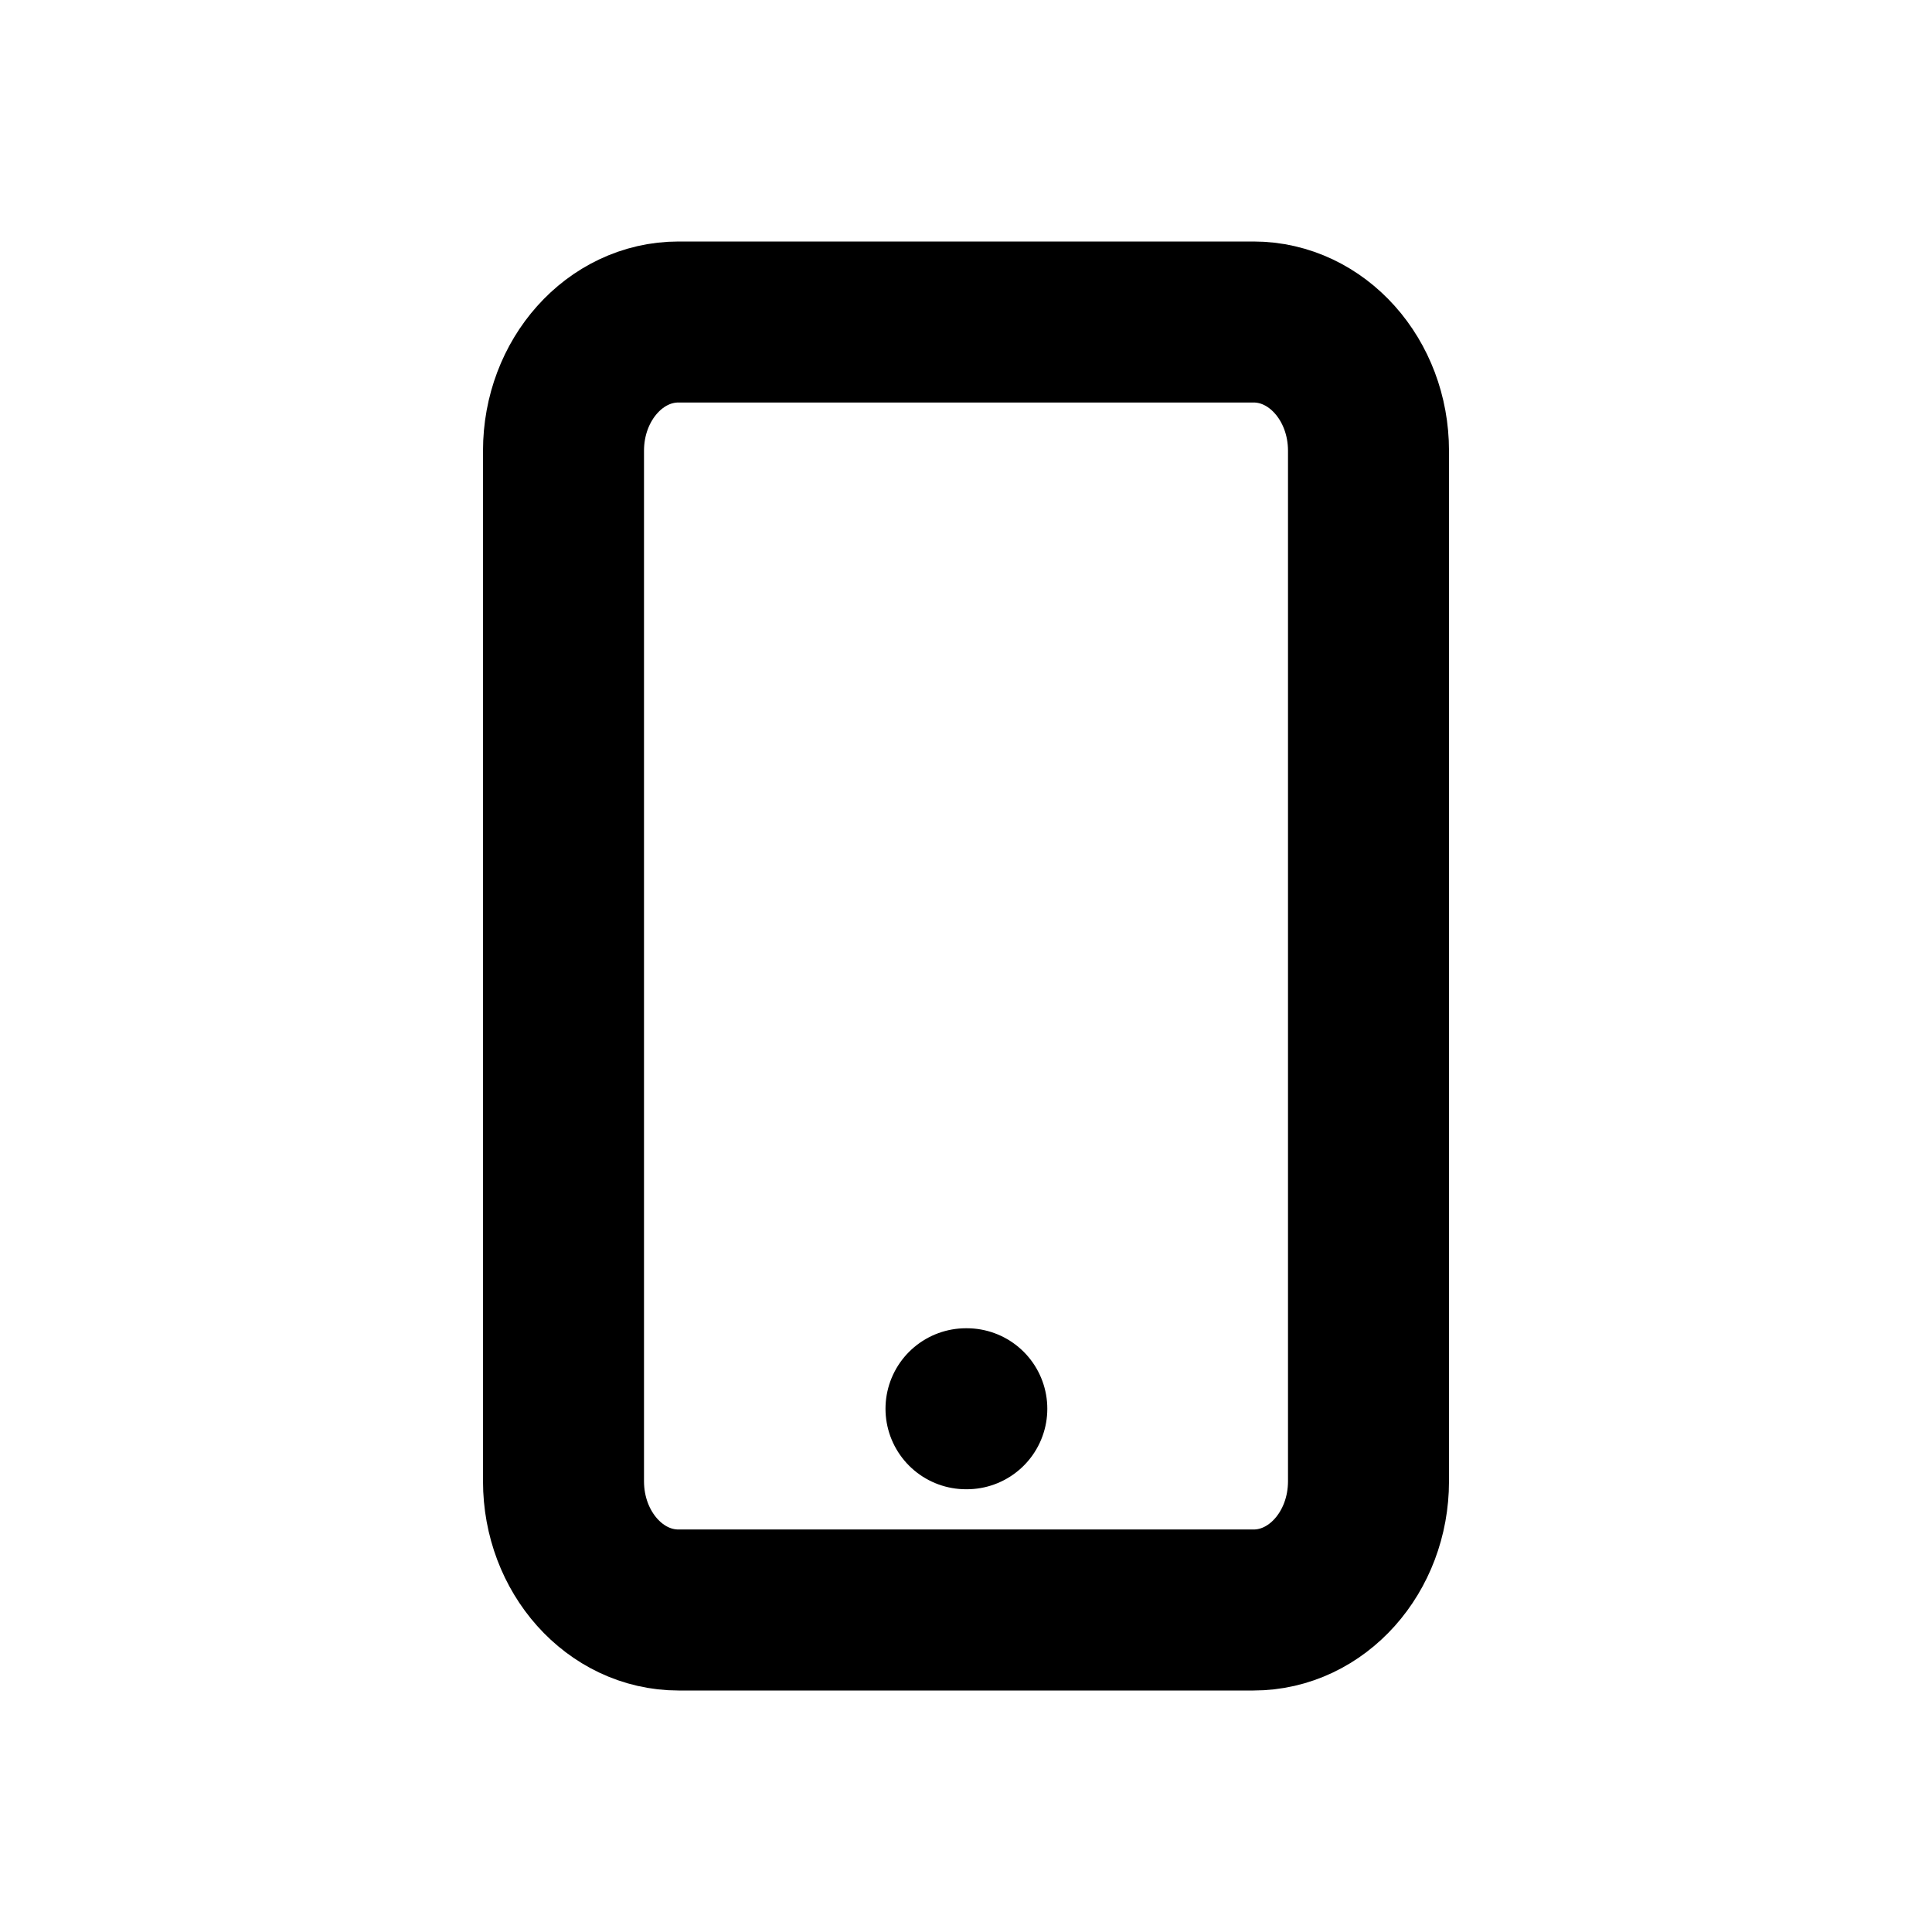
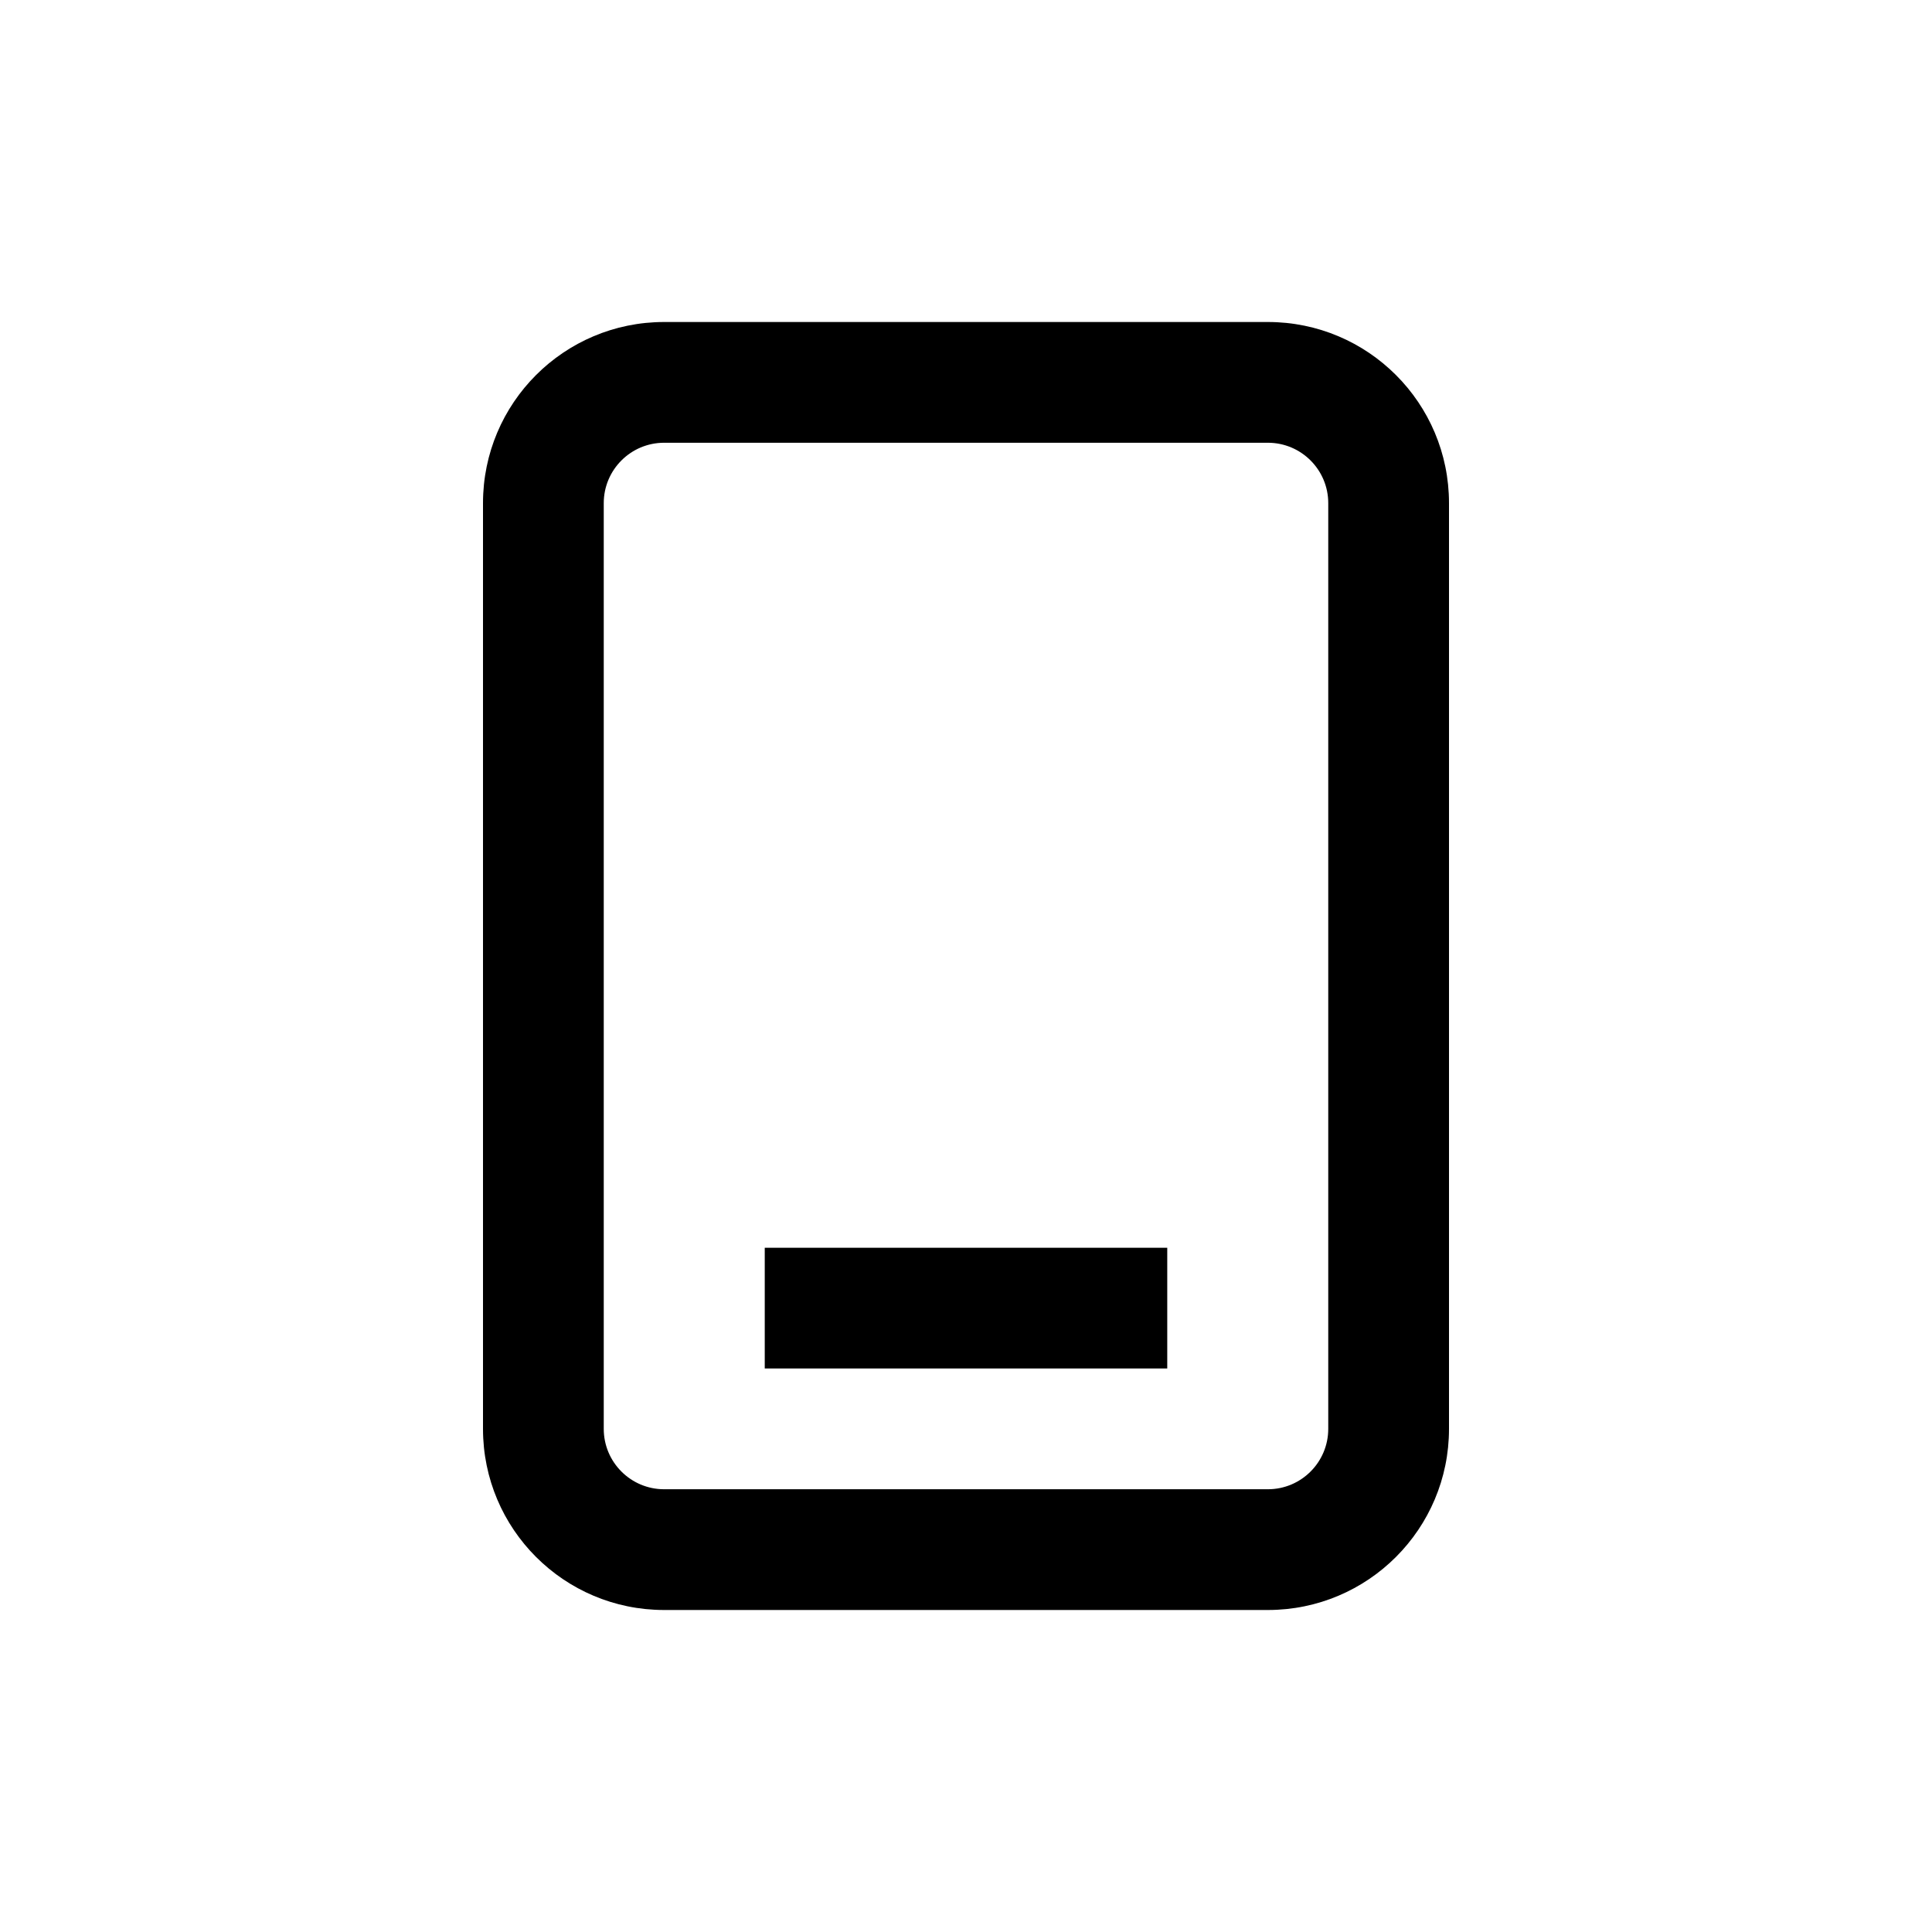
<svg xmlns="http://www.w3.org/2000/svg" width="24" height="24" viewBox="0 0 24 24" fill="none">
-   <path d="M15.571 4H8.429C7.64 4 7 4.716 7 5.6V18.4C7 19.284 7.64 20 8.429 20H15.571C16.36 20 17 19.284 17 18.4V5.6C17 4.716 16.36 4 15.571 4Z" stroke="currentColor" stroke-width="2" stroke-linecap="round" stroke-linejoin="round" fill="transparent" />
-   <path d="M12 17.5H12.01" stroke="currentColor" stroke-width="2" stroke-linecap="round" stroke-linejoin="round" fill="transparent" />
+   <path fill-rule="evenodd" clip-rule="evenodd" d="M8.25 4C7.007 4 6 5.007 6 6.25V17.75C6 18.993 7.007 20 8.25 20H15.75C16.993 20 18 18.993 18 17.75V6.25C18 5.007 16.993 4 15.75 4H8.25ZM7.5 6.25C7.5 5.836 7.836 5.5 8.25 5.5H15.75C16.164 5.5 16.5 5.836 16.5 6.25V17.75C16.5 18.164 16.164 18.5 15.75 18.5H8.25C7.836 18.5 7.5 18.164 7.5 17.75V6.25ZM10.25 15.5H9.5V17H10.25H13.75H14.5V15.5H13.75H10.25Z" fill="currentColor" />
</svg>
